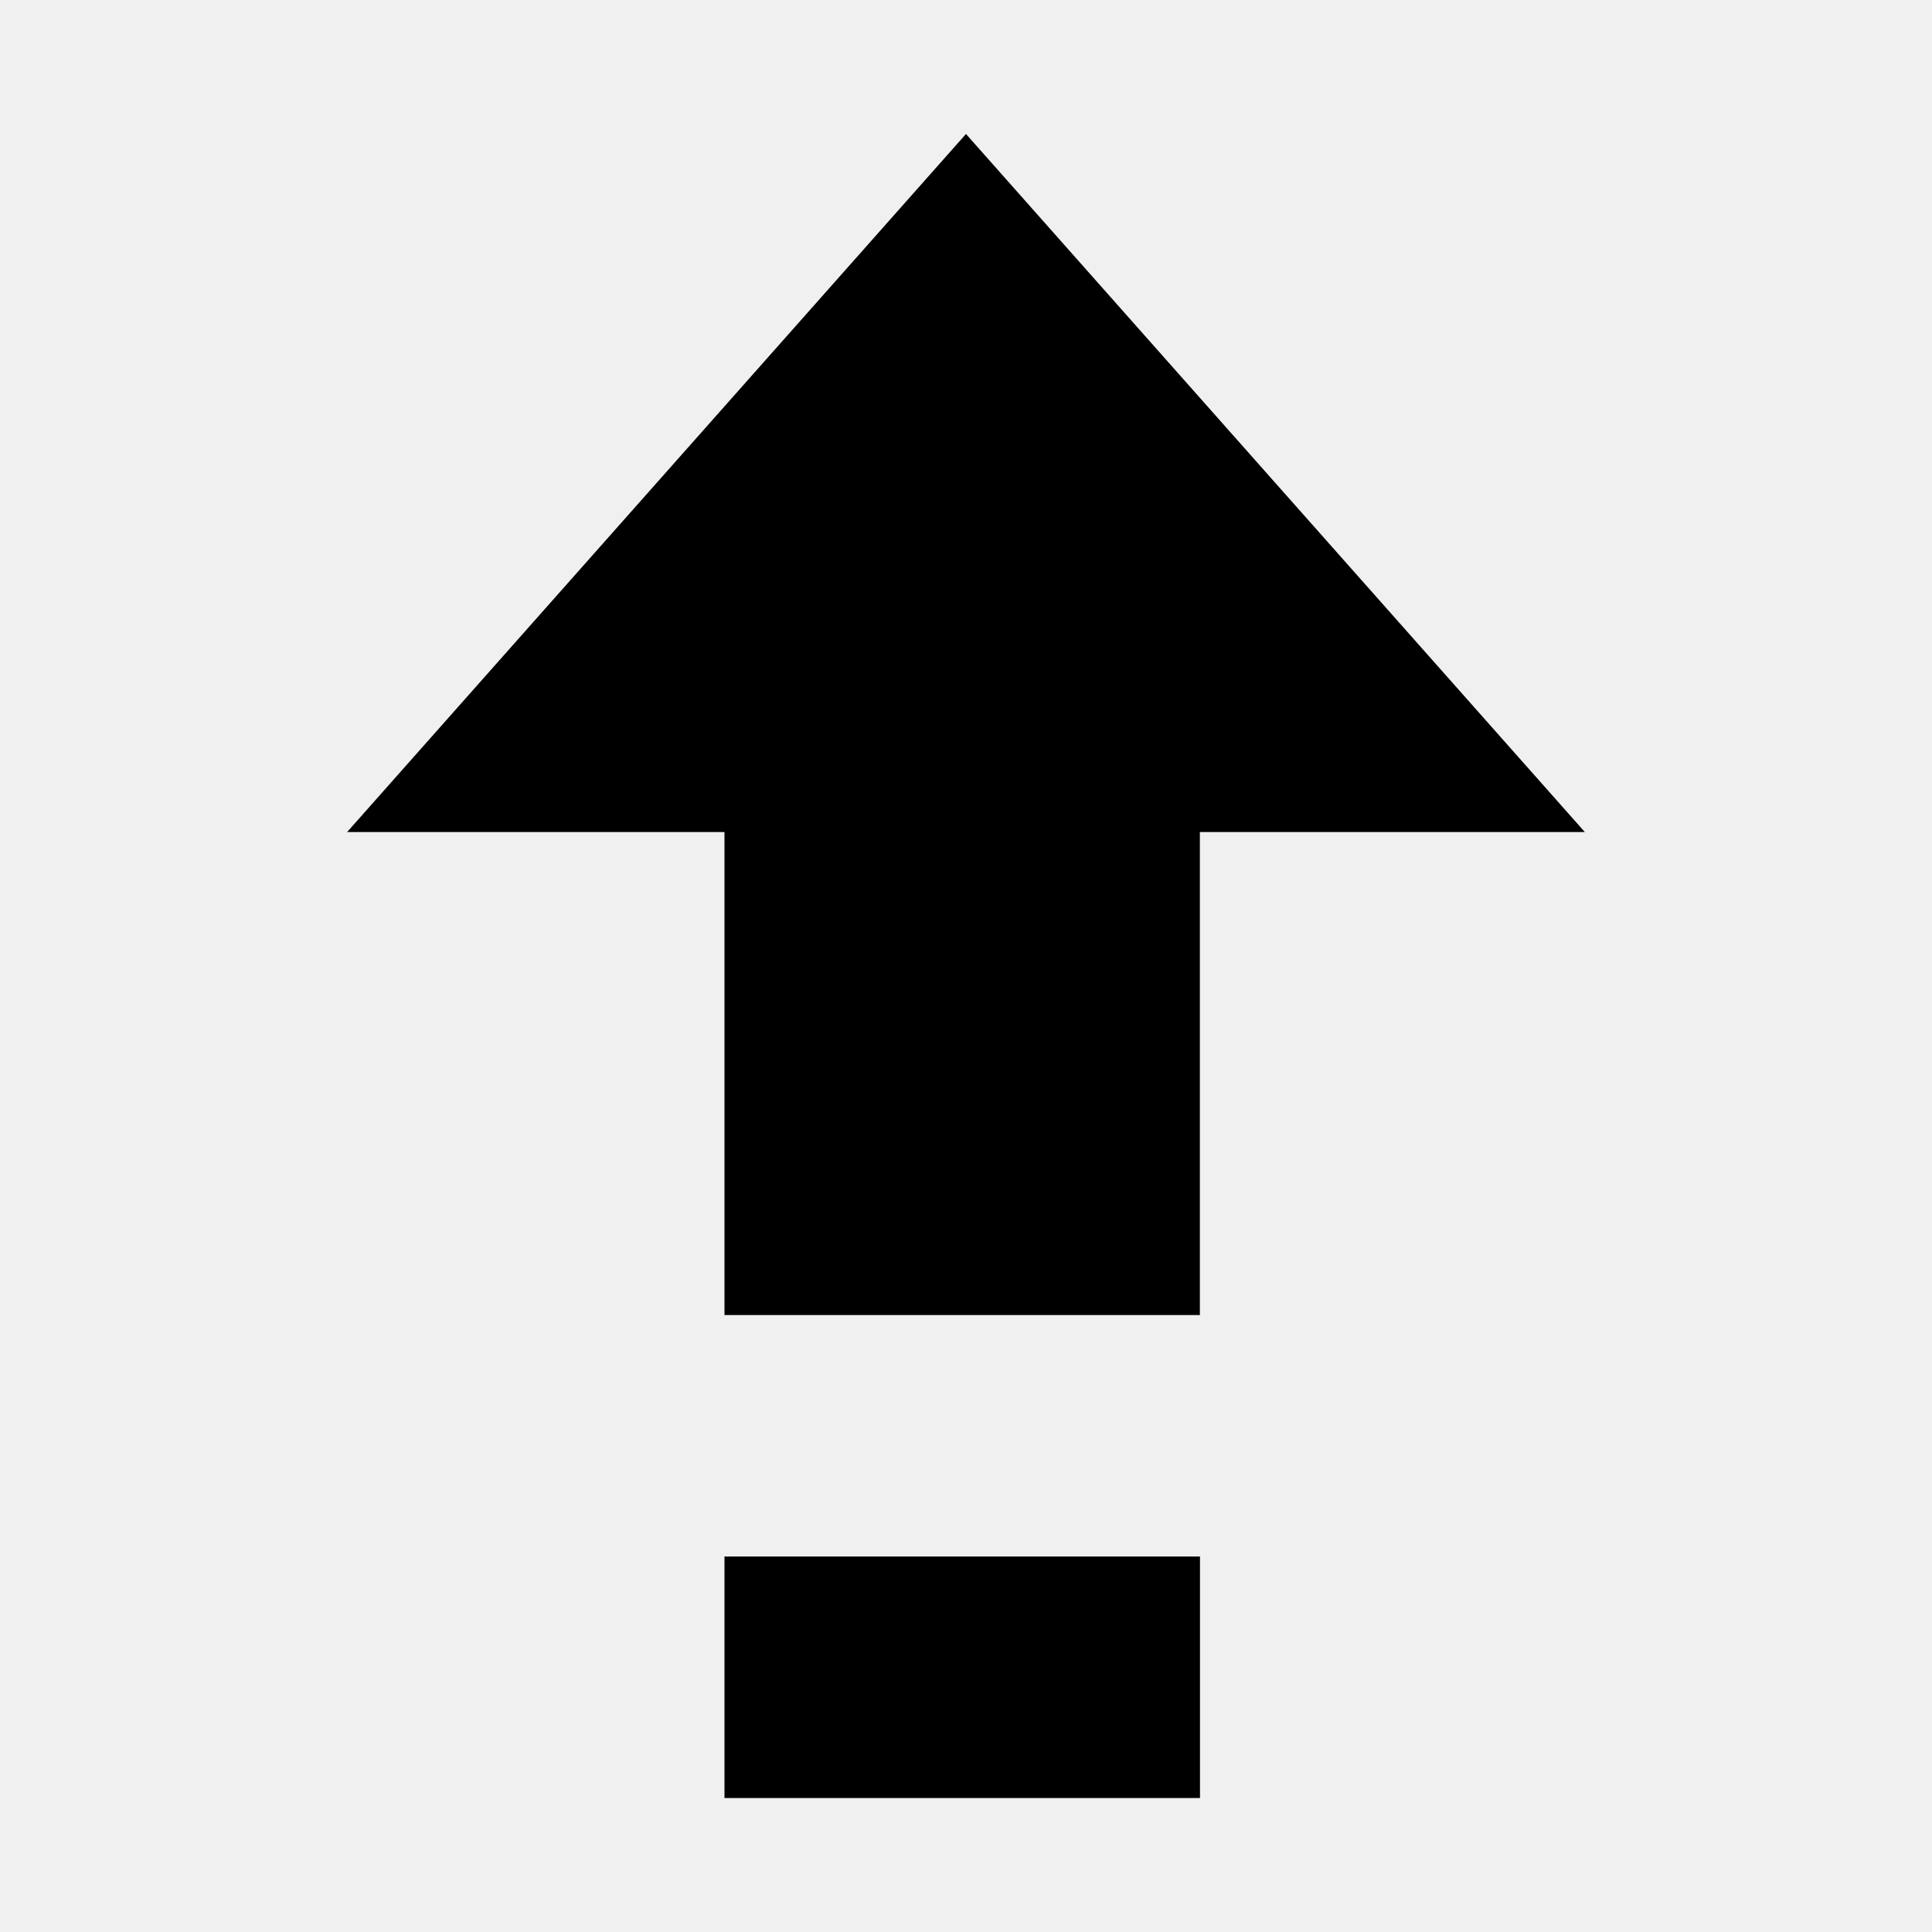
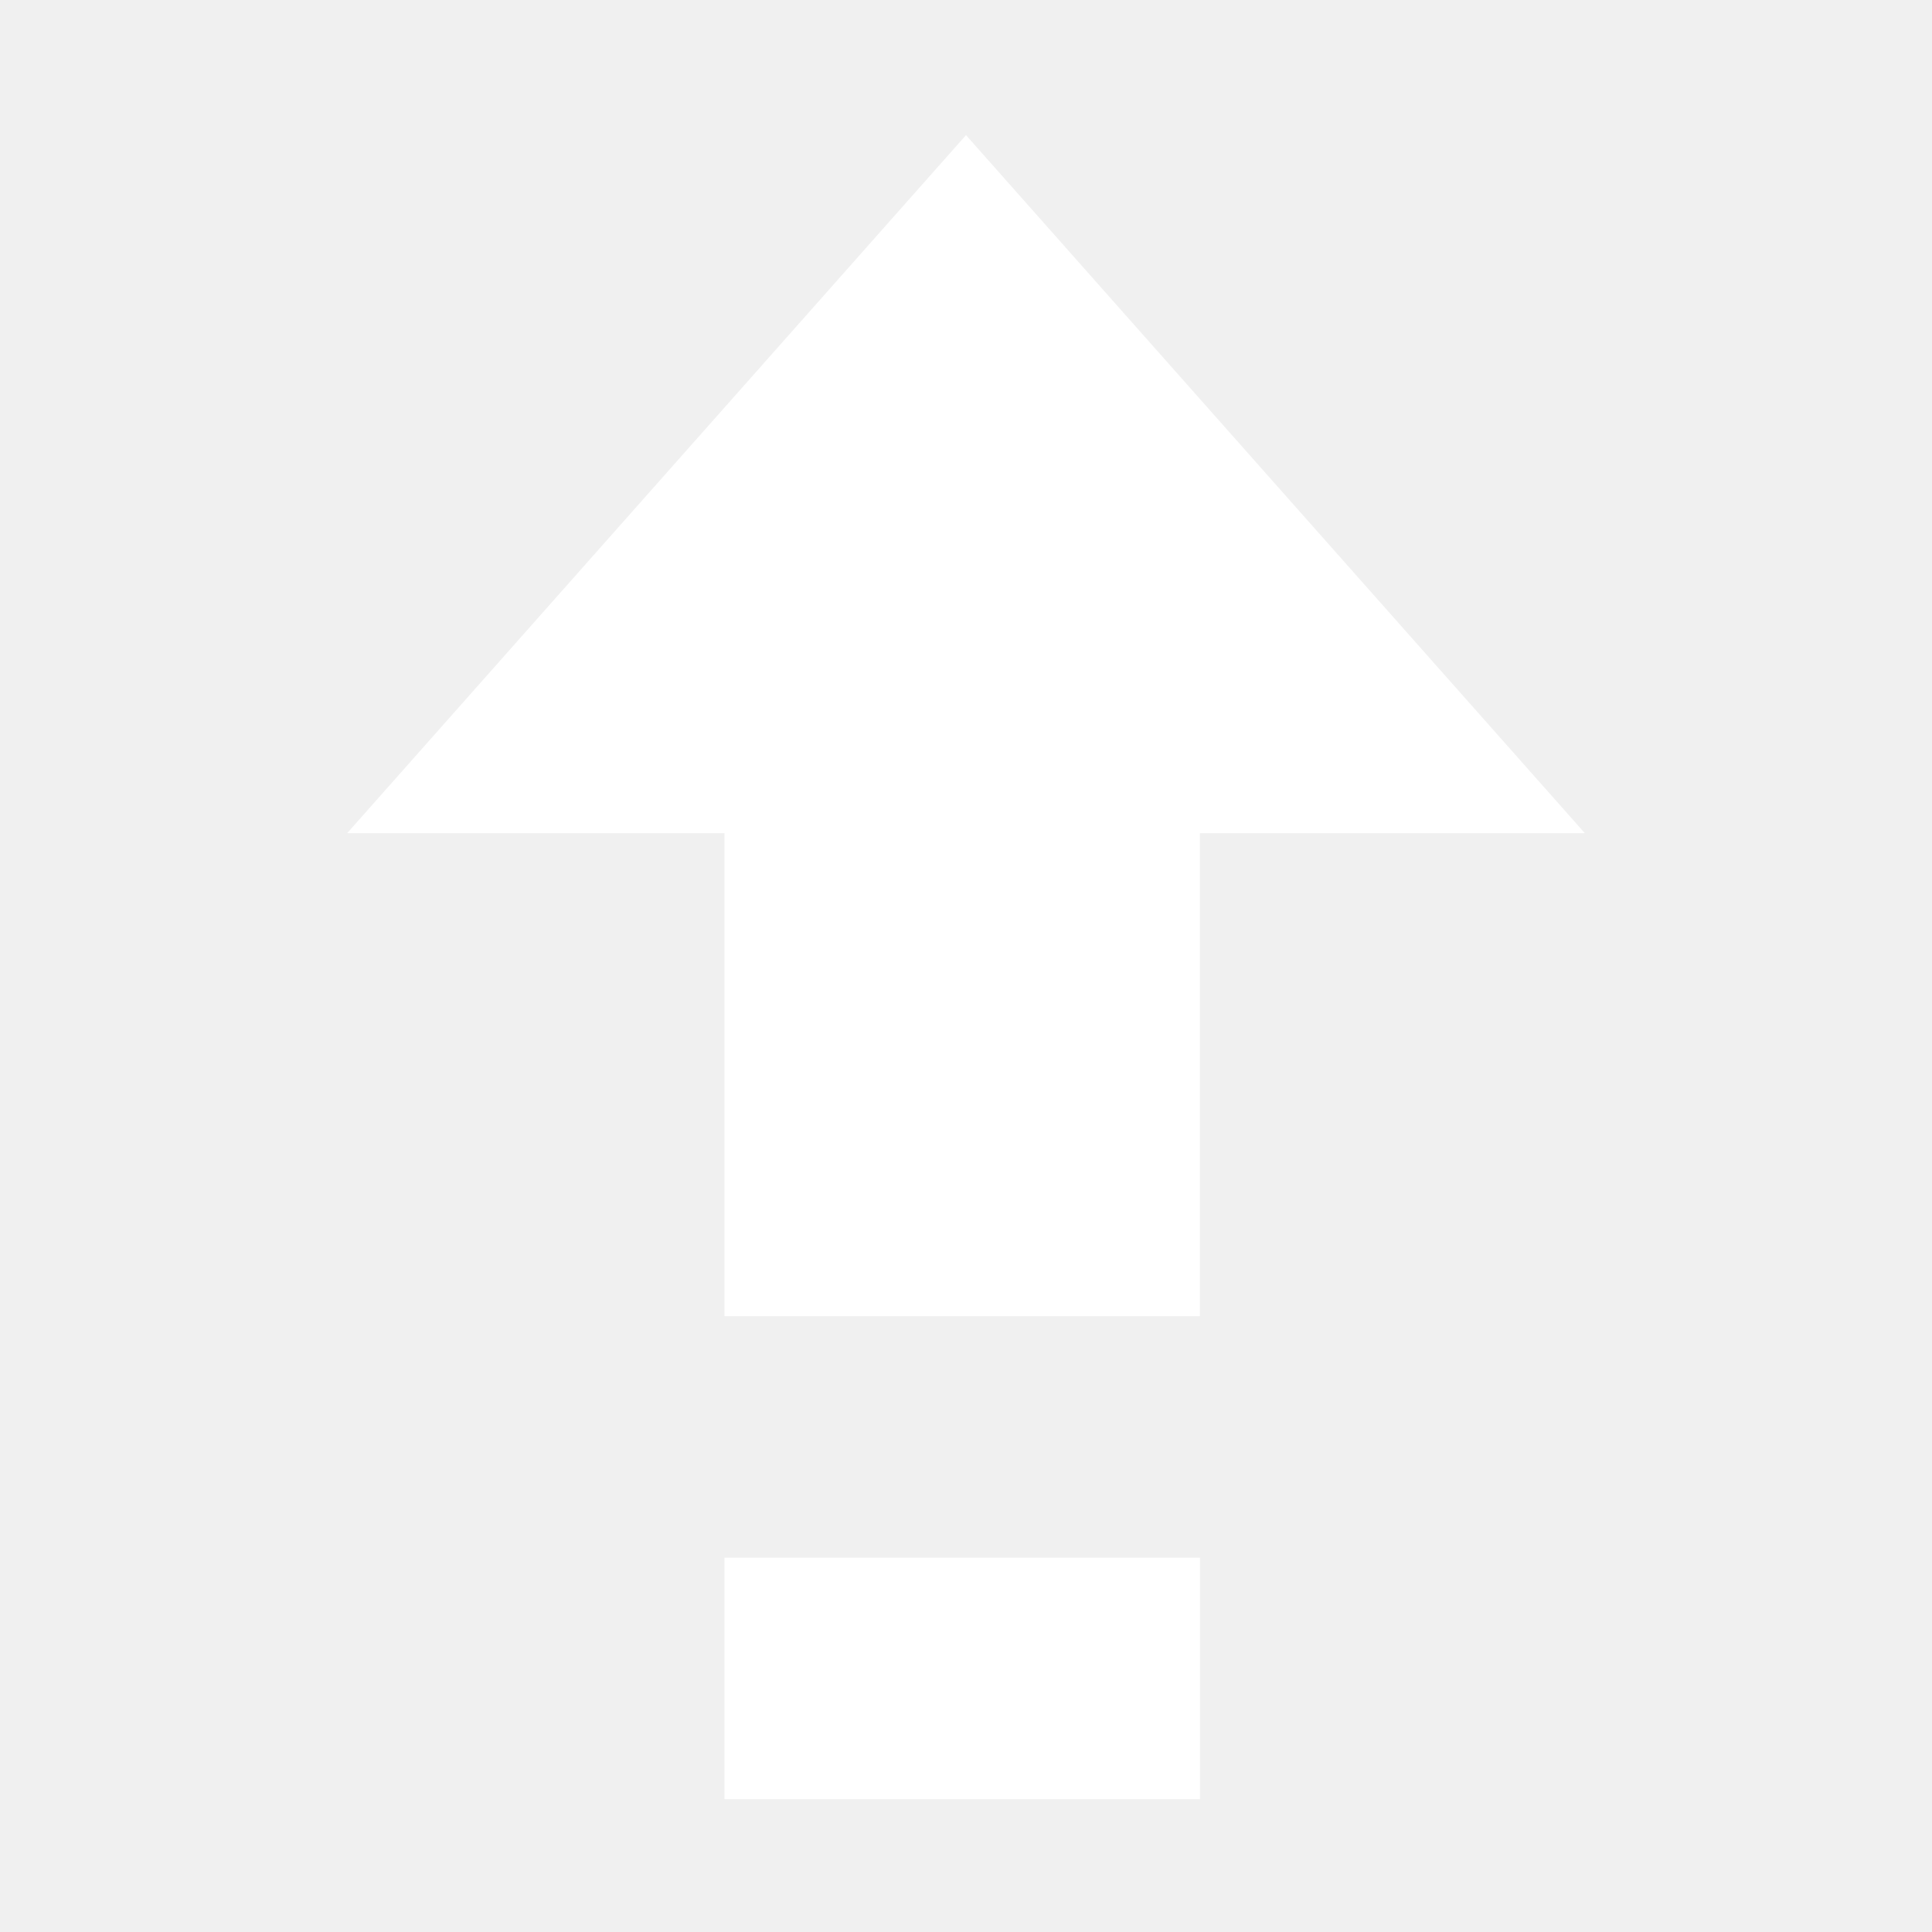
<svg xmlns="http://www.w3.org/2000/svg" width="32" height="32" version="1.1" viewBox="0 0 32 32">
-   <g transform="matrix(2,0,0,2,-282.0004,-1614.219)">
-     <path d="m 147,818 v -4 h -3.125 l 5.125,-5.781 5.125,5.781 h -3.188 v 4 z" />
-     <path d="m 147,822 v -2 h 3.938 v 2 z" />
+   <g transform="matrix(2 0 0 2 -282 -1614.2)" fill="#fff">
+     <path d="m147 818v-4h-3.125l5.125-5.781 5.125 5.781h-3.188v4z" />
+     <path d="m147 822v-2h3.938v2z" />
  </g>
</svg>
